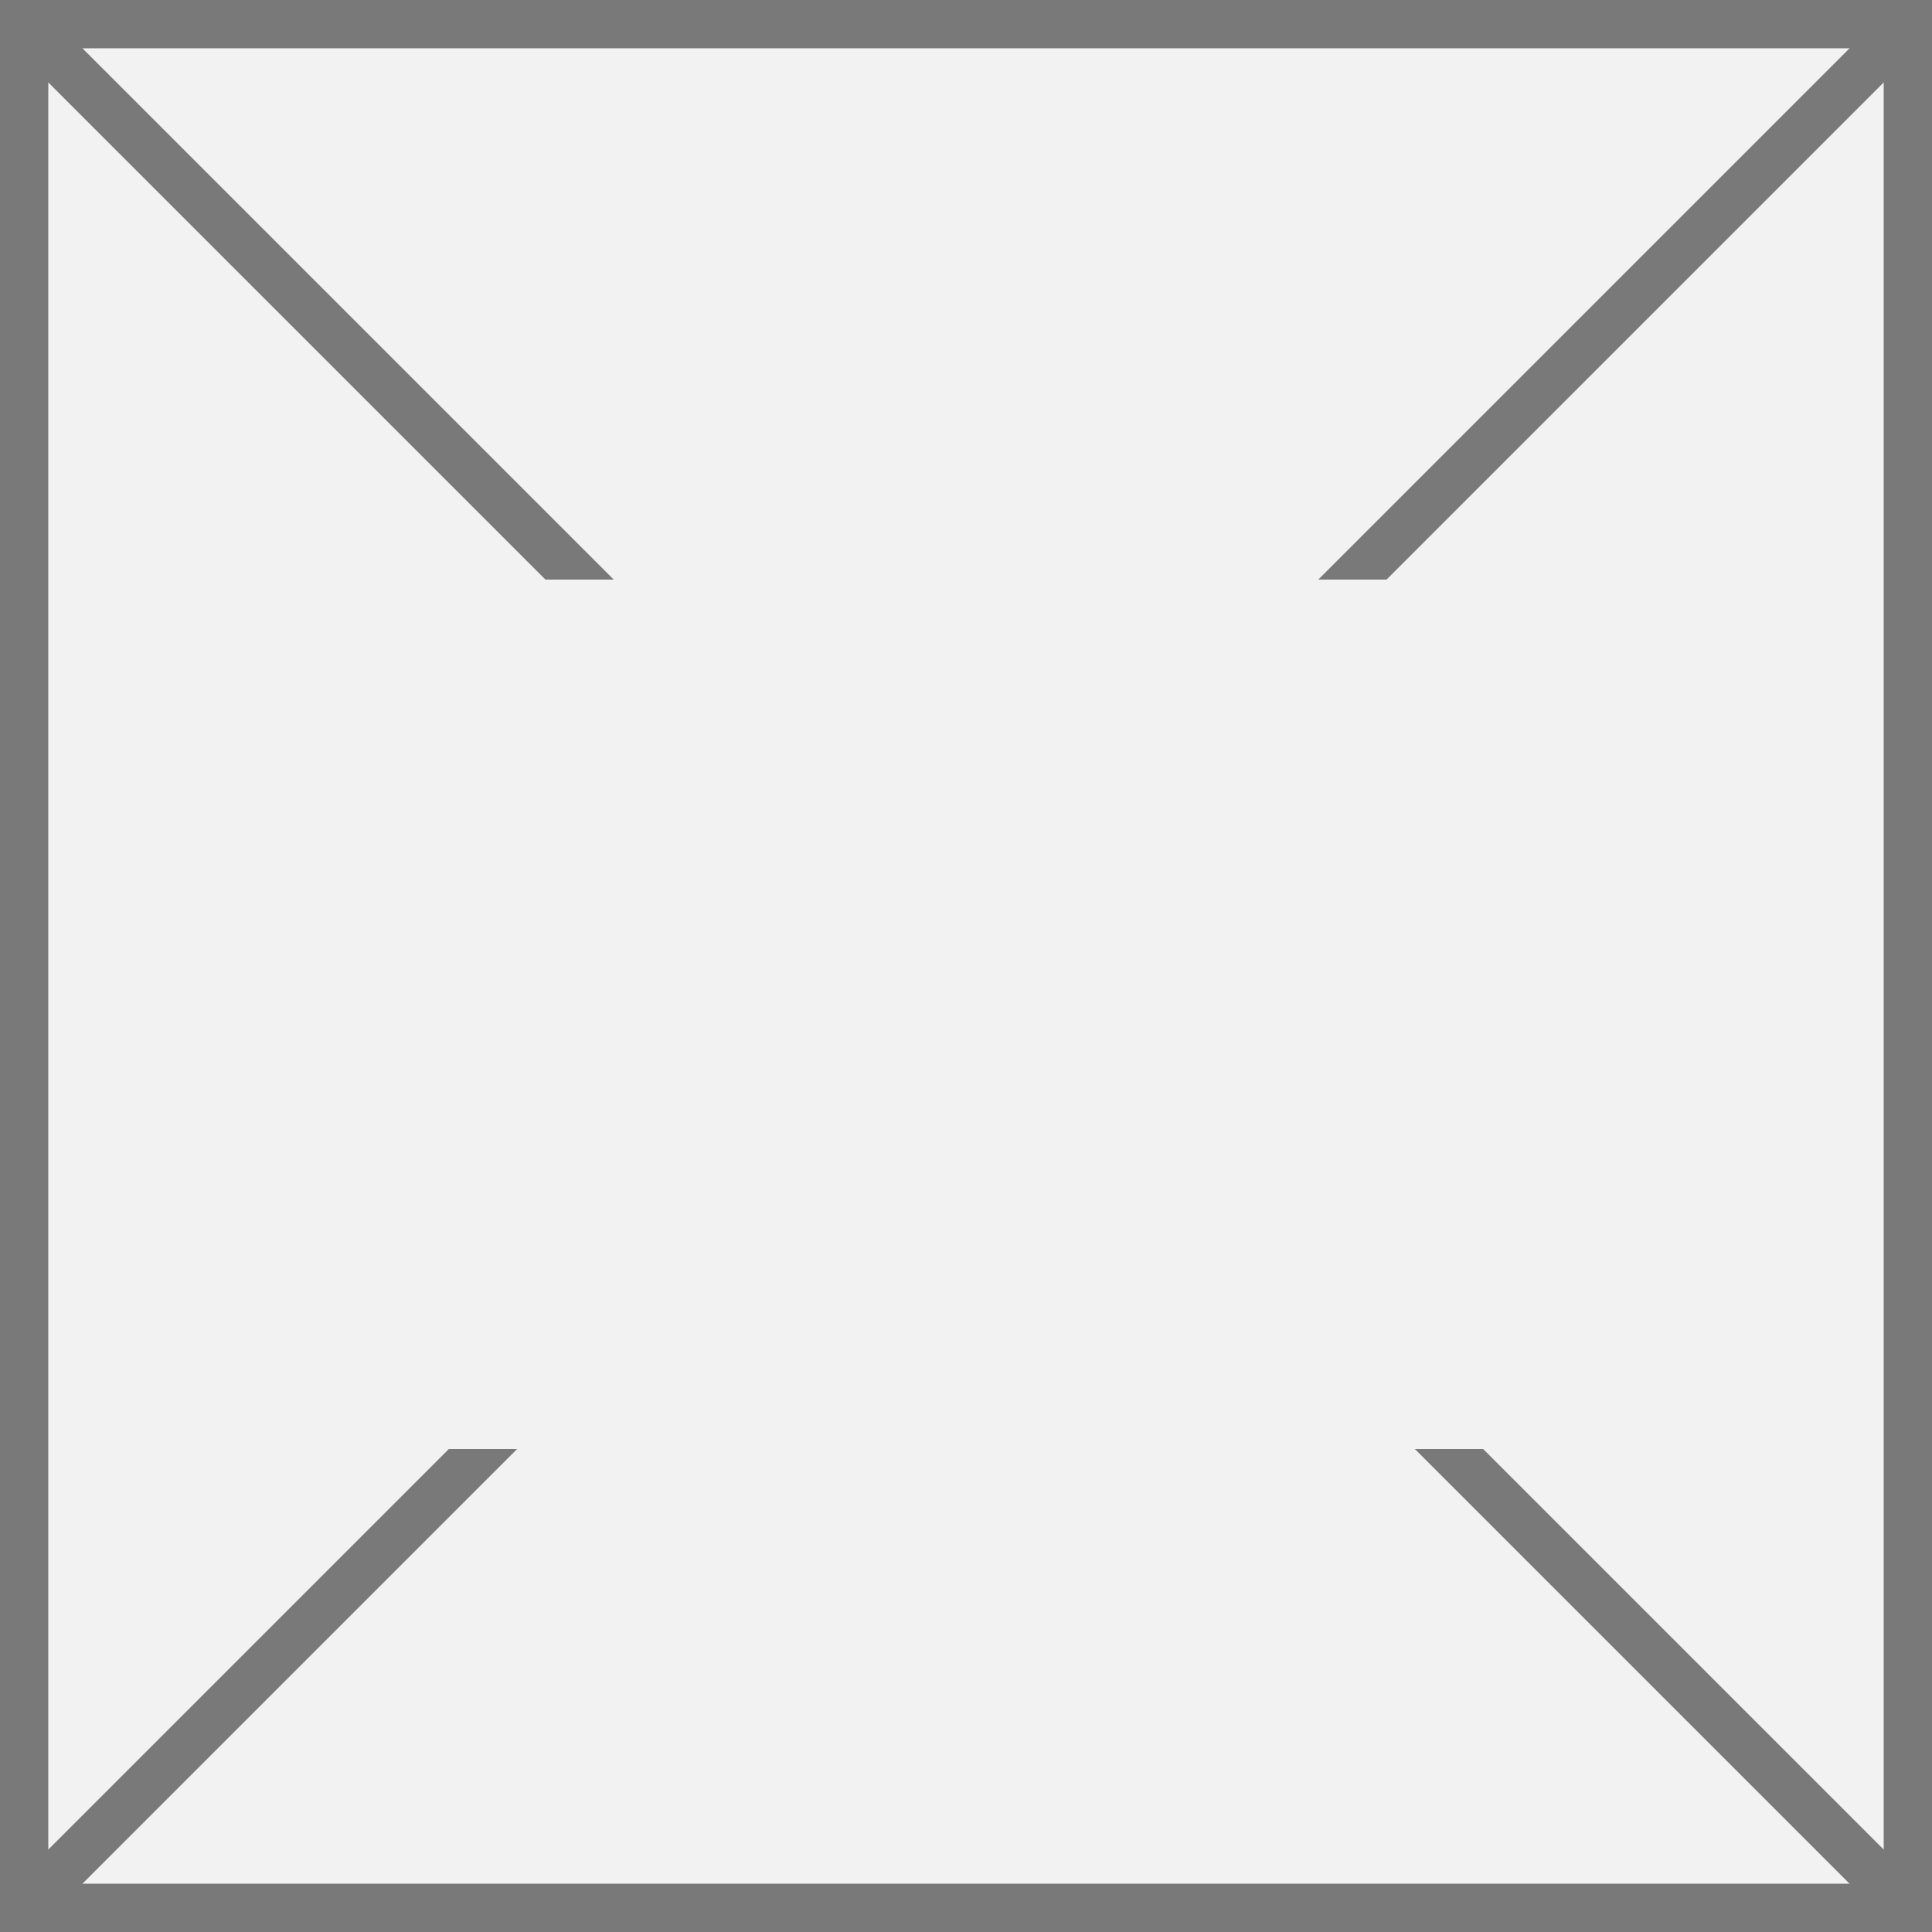
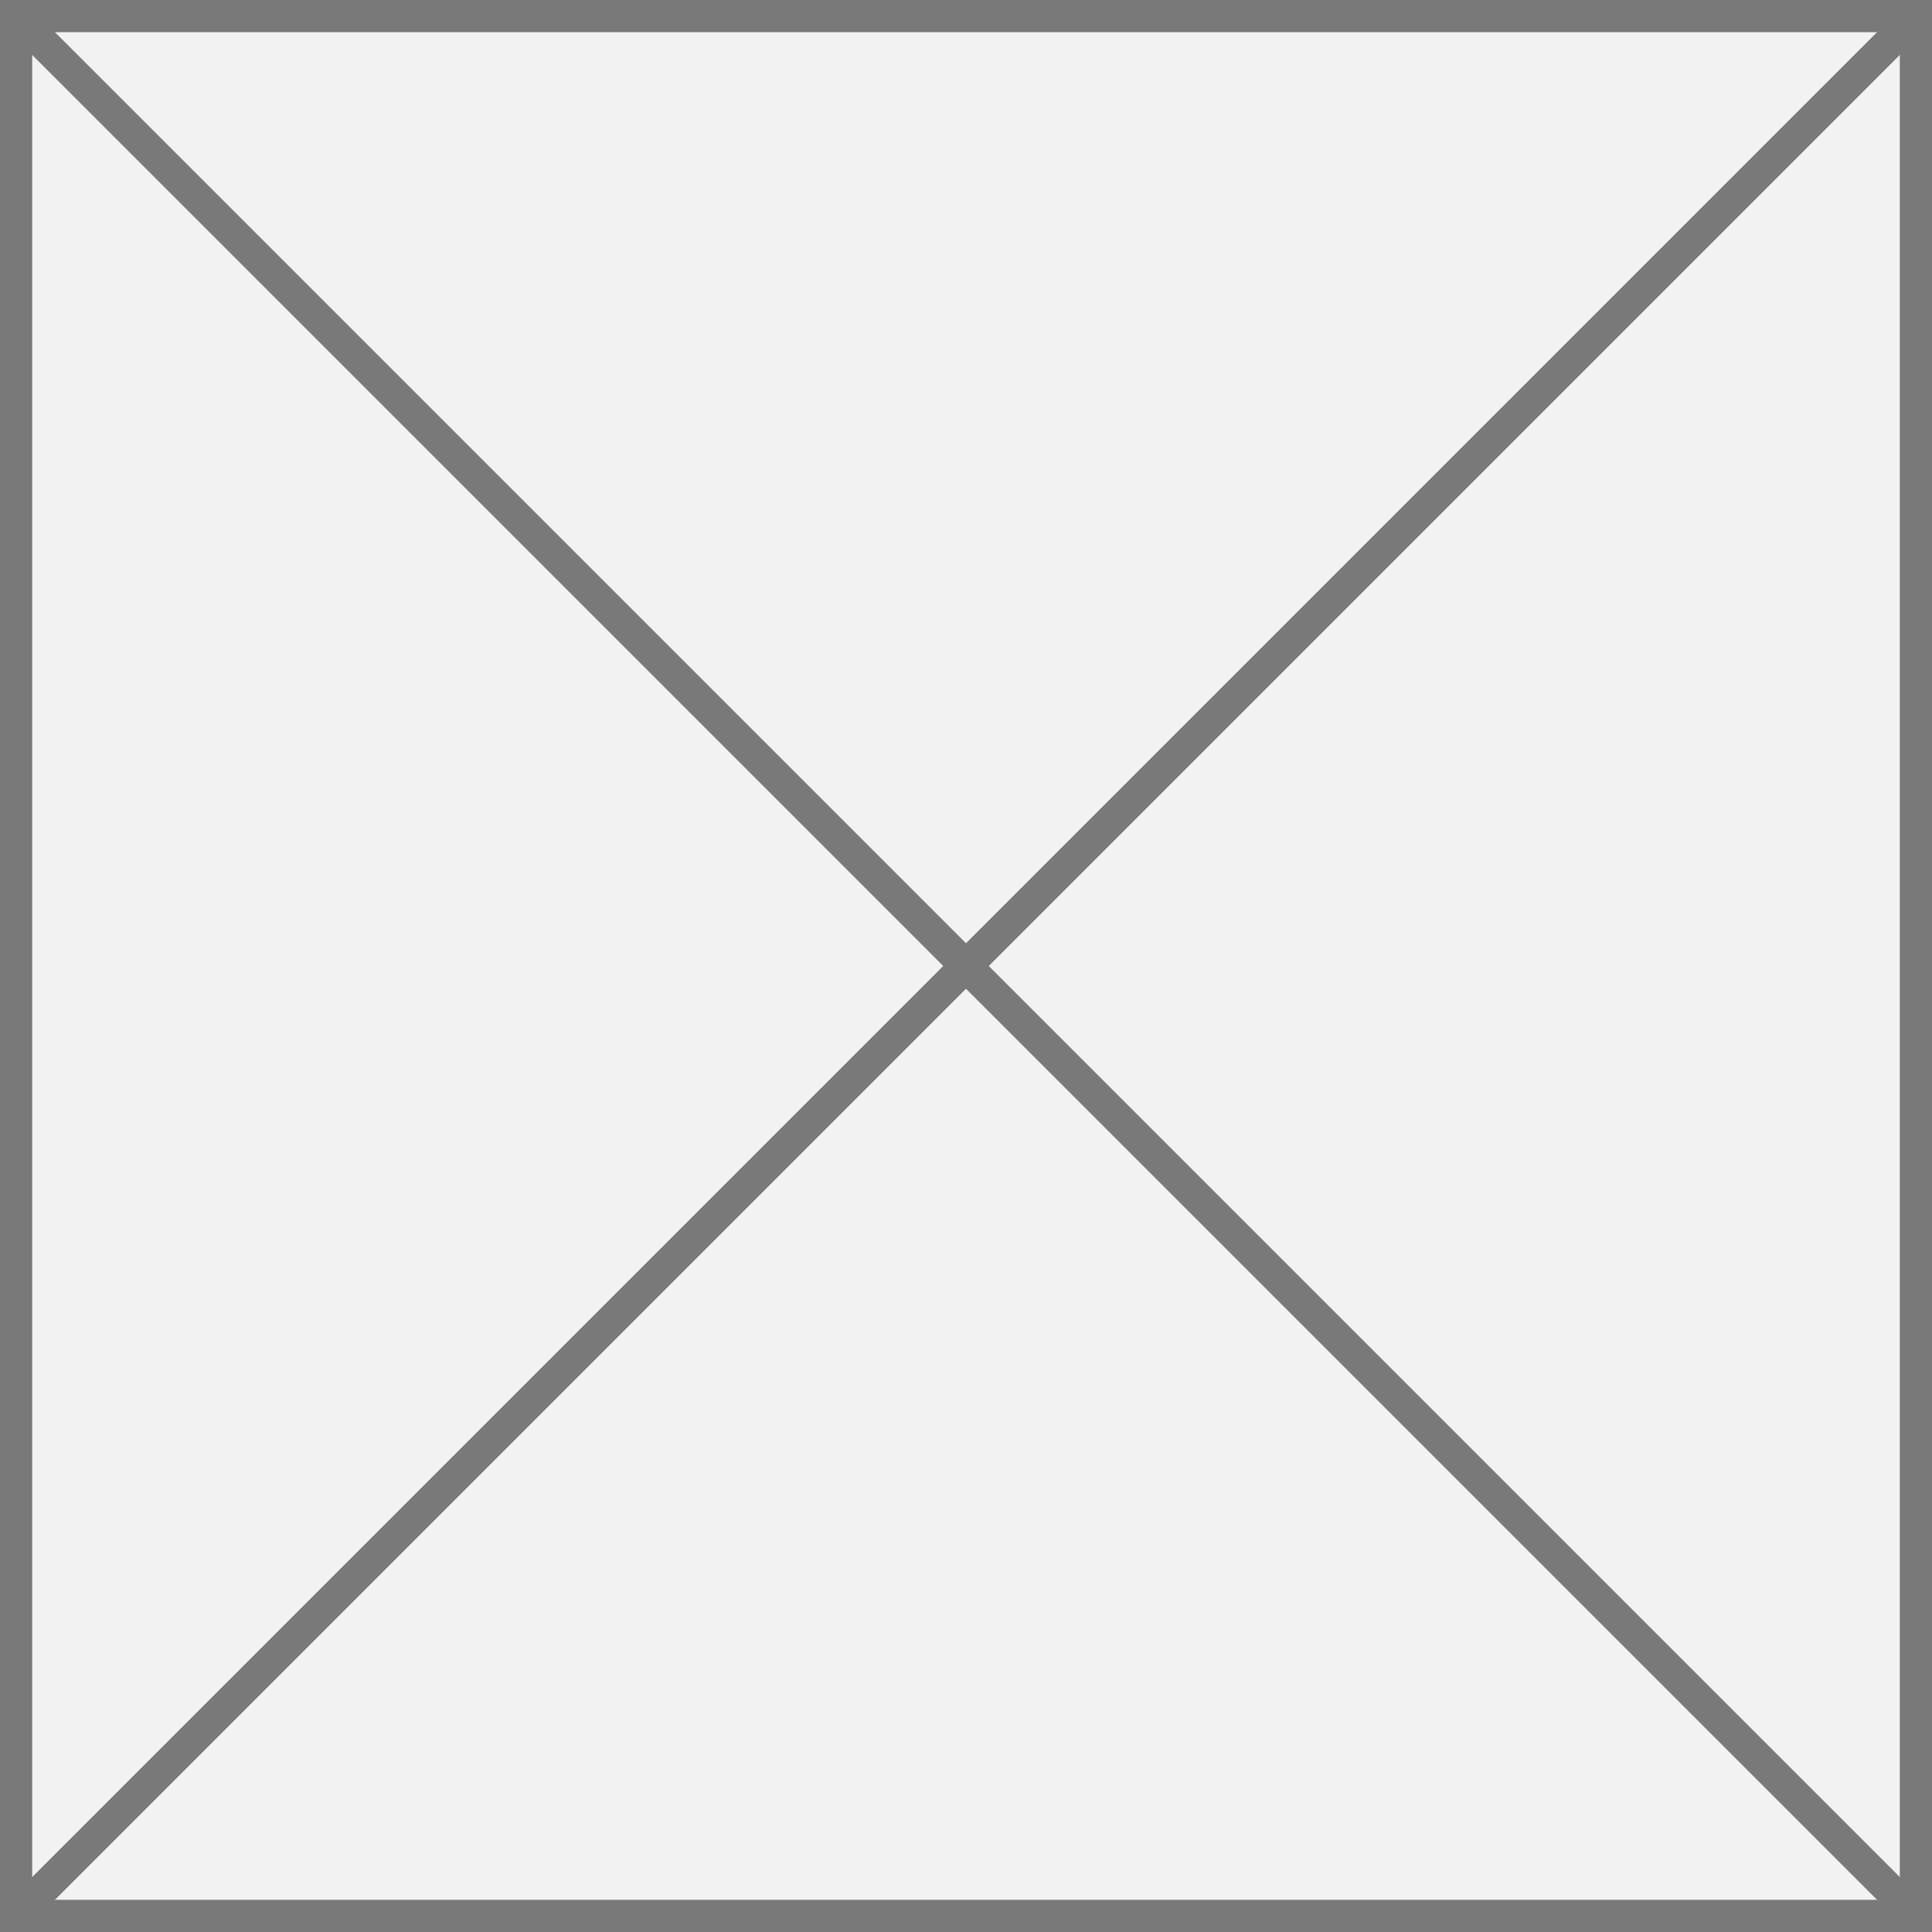
- <svg xmlns="http://www.w3.org/2000/svg" version="1.1" width="40px" height="40px">
-   <defs>
-     <mask fill="white" id="clip575">
-       <path d="M 1111 62  L 1135 62  L 1135 80  L 1111 80  Z M 1102 50  L 1142 50  L 1142 90  L 1102 90  Z " fill-rule="evenodd" />
-     </mask>
-   </defs>
-   <g transform="matrix(1 0 0 1 -1102 -50 )">
-     <path d="M 1102.5 50.5  L 1141.5 50.5  L 1141.5 89.5  L 1102.5 89.5  L 1102.5 50.5  Z " fill-rule="nonzero" fill="#f2f2f2" stroke="none" />
-     <path d="M 1102.5 50.5  L 1141.5 50.5  L 1141.5 89.5  L 1102.5 89.5  L 1102.5 50.5  Z " stroke-width="1" stroke="#797979" fill="none" />
-     <path d="M 1102.354 50.354  L 1141.646 89.646  M 1141.646 50.354  L 1102.354 89.646  " stroke-width="1" stroke="#797979" fill="none" mask="url(#clip575)" />
+ <svg xmlns="http://www.w3.org/2000/svg" version="1.1" width="60px" height="60px">
+   <g transform="matrix(1 0 0 1 -122 -135 )">
+     <path d="M 122.5 135.5  L 181.5 135.5  L 181.5 194.5  L 122.5 194.5  L 122.5 135.5  Z " fill-rule="nonzero" fill="#f2f2f2" stroke="none" />
+     <path d="M 122.5 135.5  L 181.5 135.5  L 181.5 194.5  L 122.5 194.5  L 122.5 135.5  Z " stroke-width="1" stroke="#797979" fill="none" />
+     <path d="M 122.354 135.354  L 181.646 194.646  M 181.646 135.354  L 122.354 194.646  " stroke-width="1" stroke="#797979" fill="none" />
  </g>
</svg>
